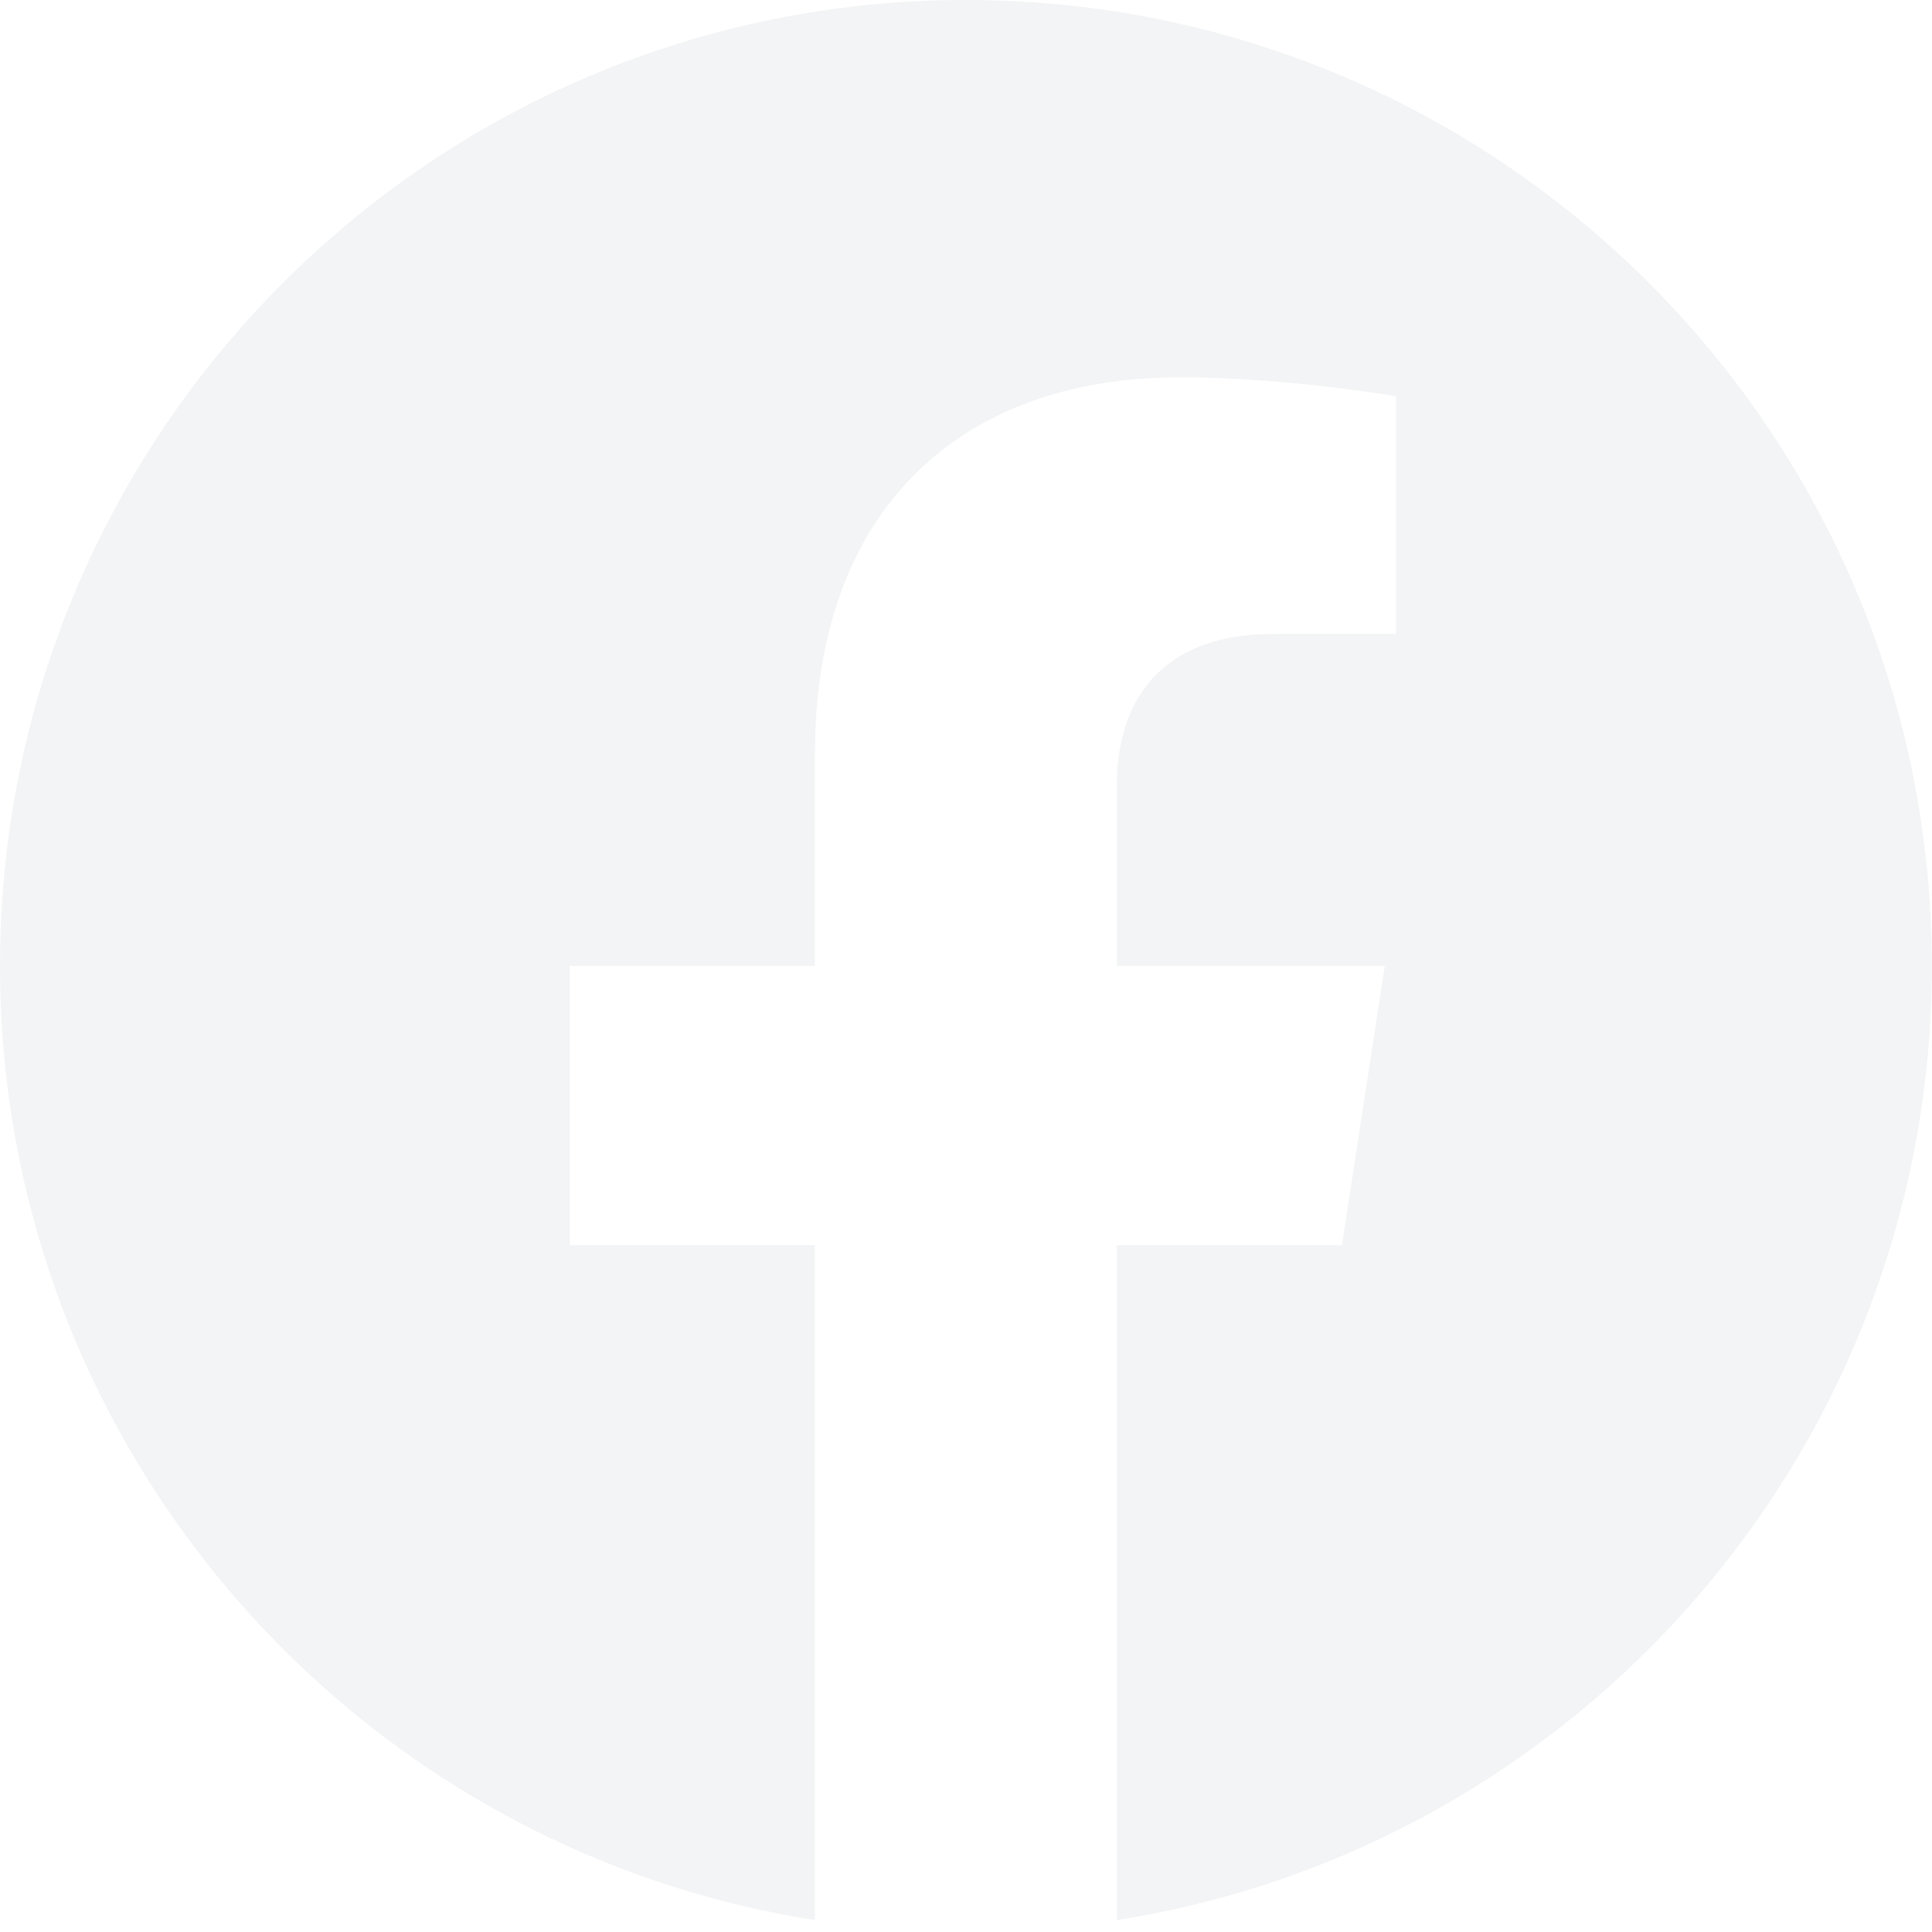
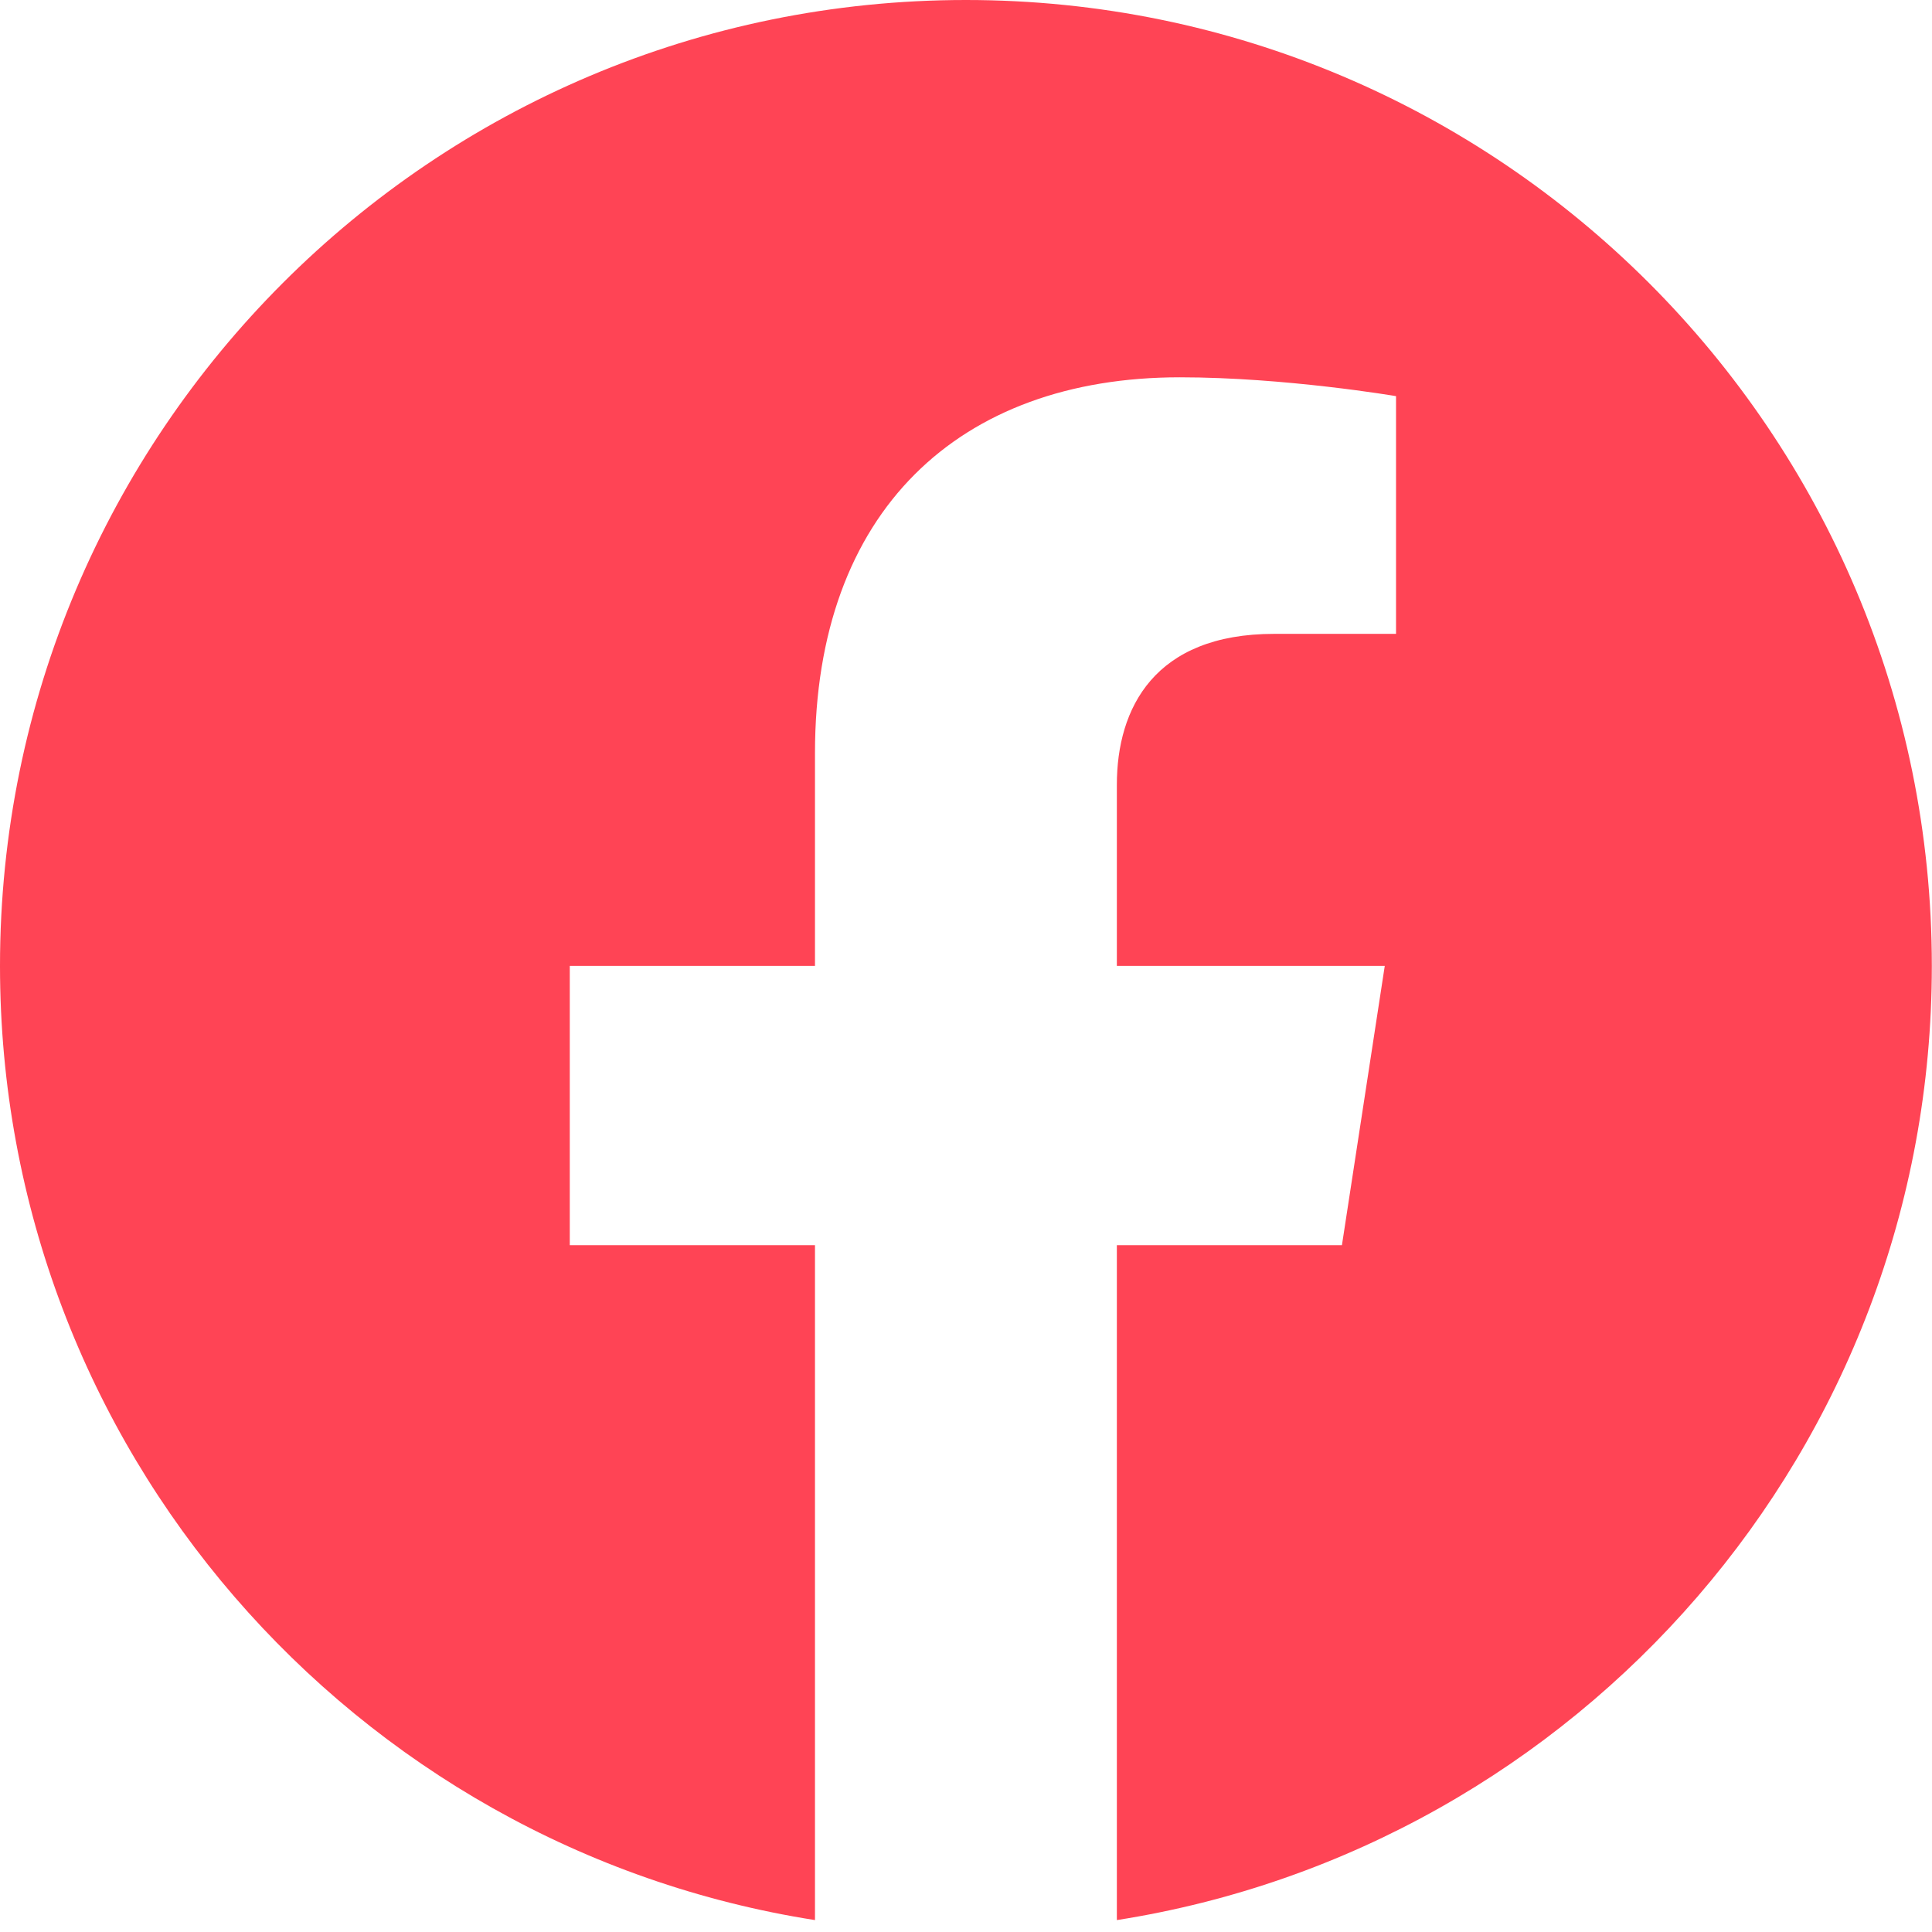
<svg xmlns="http://www.w3.org/2000/svg" role="img" width="24" height="24" style="">
  <rect id="backgroundrect" width="100%" height="100%" x="0" y="0" fill="none" stroke="none" />
  <g class="currentLayer" style="">
-     <path d="M23.998,11.999 C23.998,5.372 18.626,0 11.999,0 C5.372,0 0,5.372 0,11.999 C0,17.988 4.388,22.952 10.124,23.852 V15.468 H7.078 V11.999 H10.124 V9.356 C10.124,6.348 11.916,4.687 14.656,4.687 C15.969,4.687 17.342,4.921 17.342,4.921 V7.874 H15.829 C14.339,7.874 13.874,8.799 13.874,9.748 V11.999 H17.202 L16.67,15.468 H13.874 V23.852 C19.61,22.952 23.998,17.988 23.998,11.999 z" id="svg_1" class="selected" fill-opacity="1" fill="#f3f4f5" />
+     <path d="M23.998,11.999 C23.998,5.372 18.626,0 11.999,0 C5.372,0 0,5.372 0,11.999 C0,17.988 4.388,22.952 10.124,23.852 V15.468 H7.078 V11.999 H10.124 V9.356 C10.124,6.348 11.916,4.687 14.656,4.687 C15.969,4.687 17.342,4.921 17.342,4.921 V7.874 H15.829 C14.339,7.874 13.874,8.799 13.874,9.748 V11.999 H17.202 L16.67,15.468 H13.874 V23.852 C19.61,22.952 23.998,17.988 23.998,11.999 z" id="svg_1" class="selected" fill-opacity="1" fill="#ff4455" />
  </g>
</svg>
